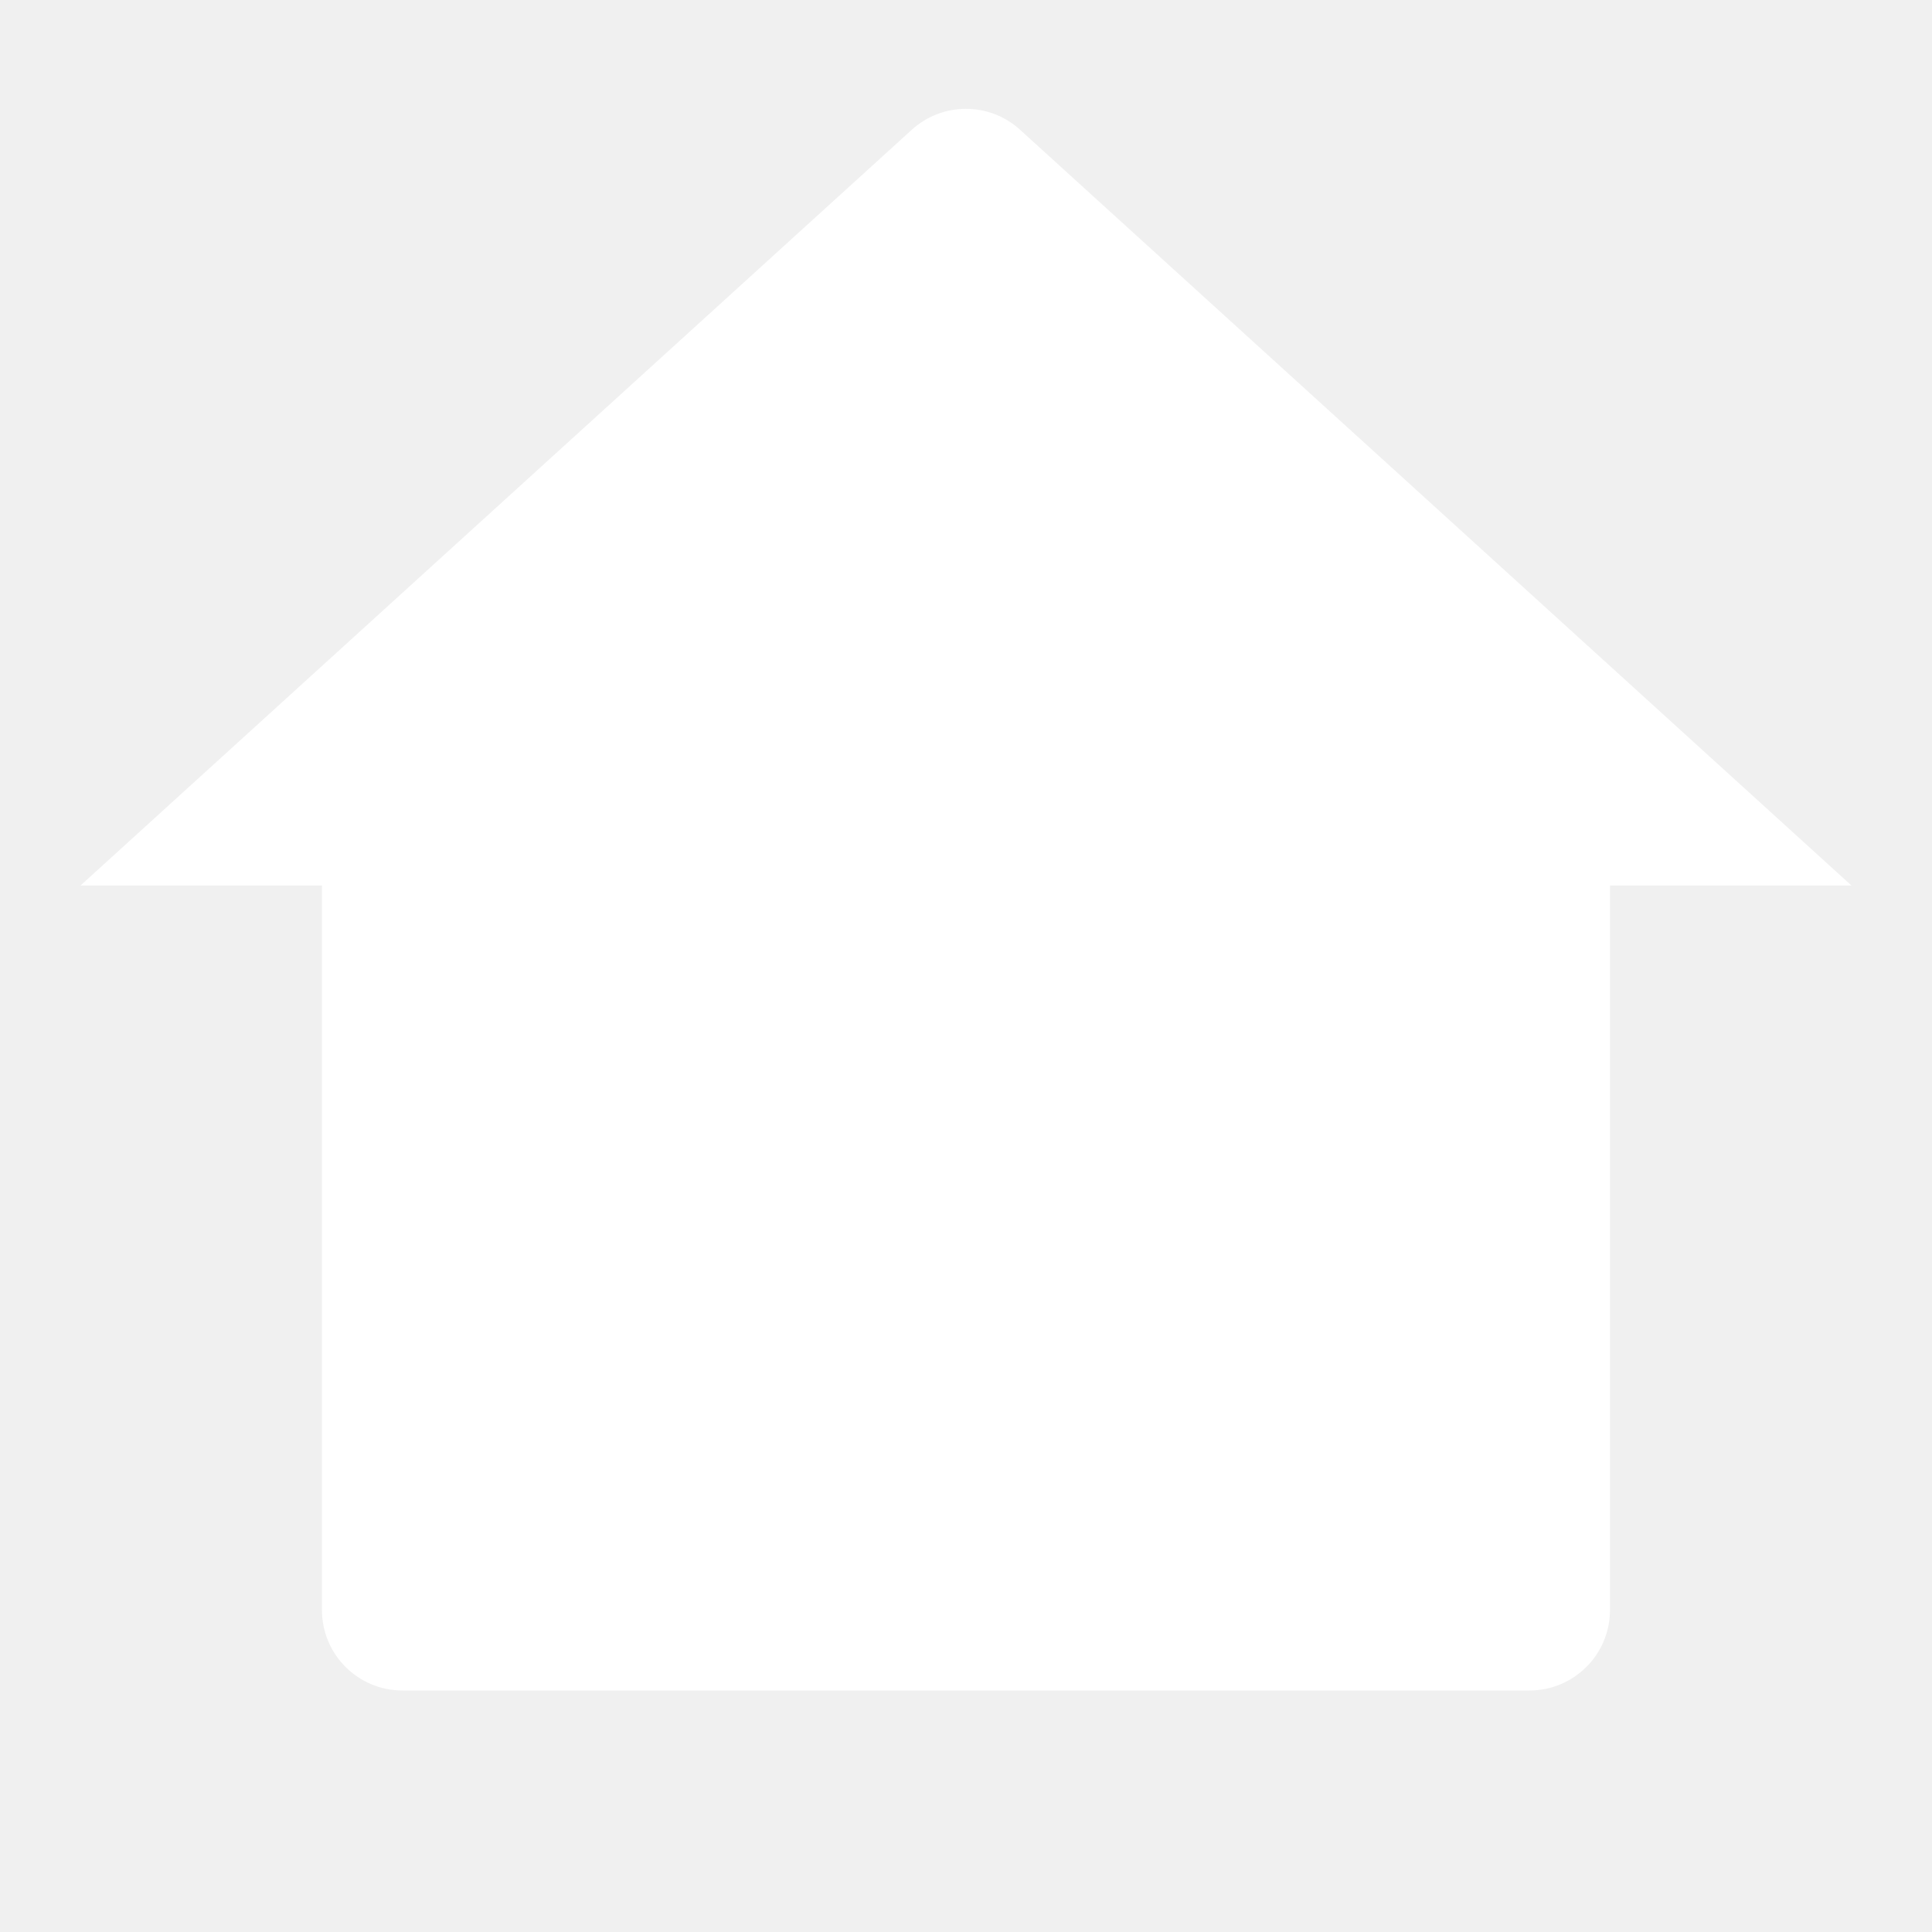
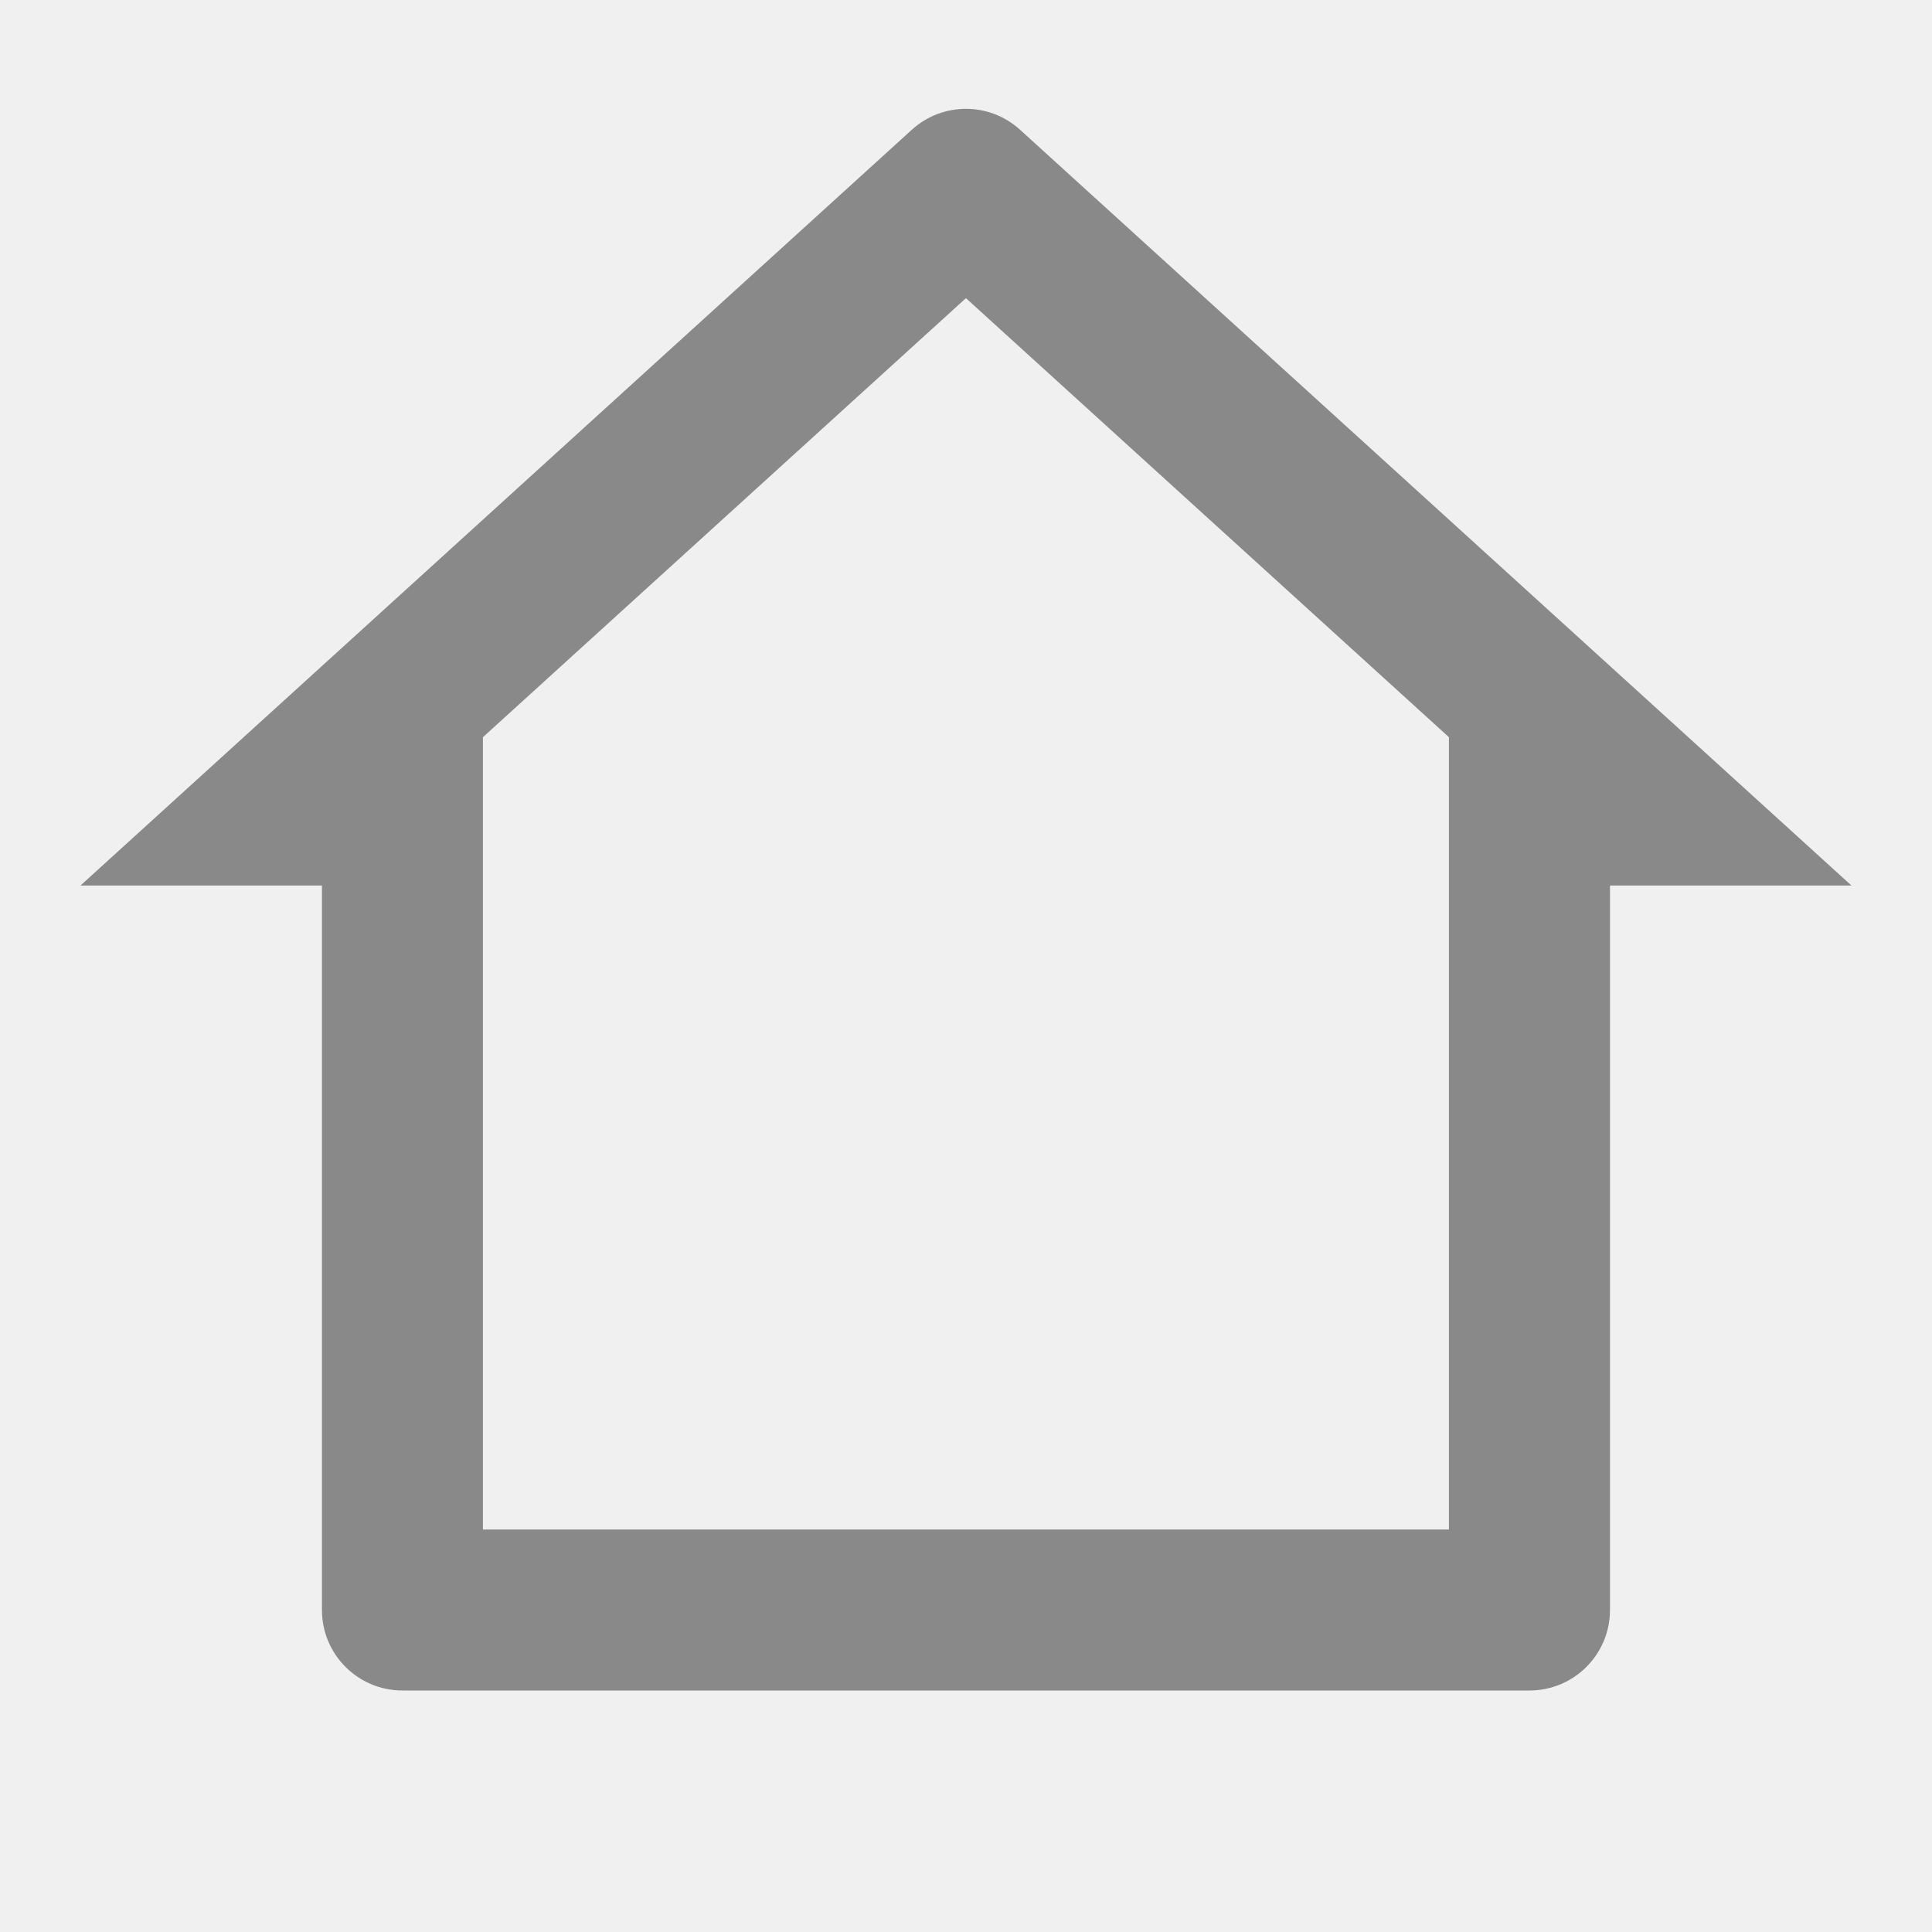
<svg xmlns="http://www.w3.org/2000/svg" width="28" height="28" viewBox="0 0 28 28" fill="none">
-   <path d="M23.333 23.334C23.333 23.978 22.81 24.5 22.166 24.5H5.833C5.188 24.5 4.666 23.978 4.666 23.334V12.834H1.166L13.214 1.881C13.659 1.476 14.339 1.476 14.784 1.881L26.833 12.834H23.333V23.334Z" fill="white" />
+   <path d="M22.166 24.5H5.833C5.188 24.5 4.666 23.978 4.666 23.334V12.834H1.166L13.214 1.881C13.659 1.476 14.339 1.476 14.784 1.881L26.833 12.834H23.333V23.334C23.333 23.978 22.81 24.5 22.166 24.5ZM6.999 22.167H20.999V10.684L13.999 4.321L6.999 10.684V22.167Z" fill="#898989" />
</svg>
